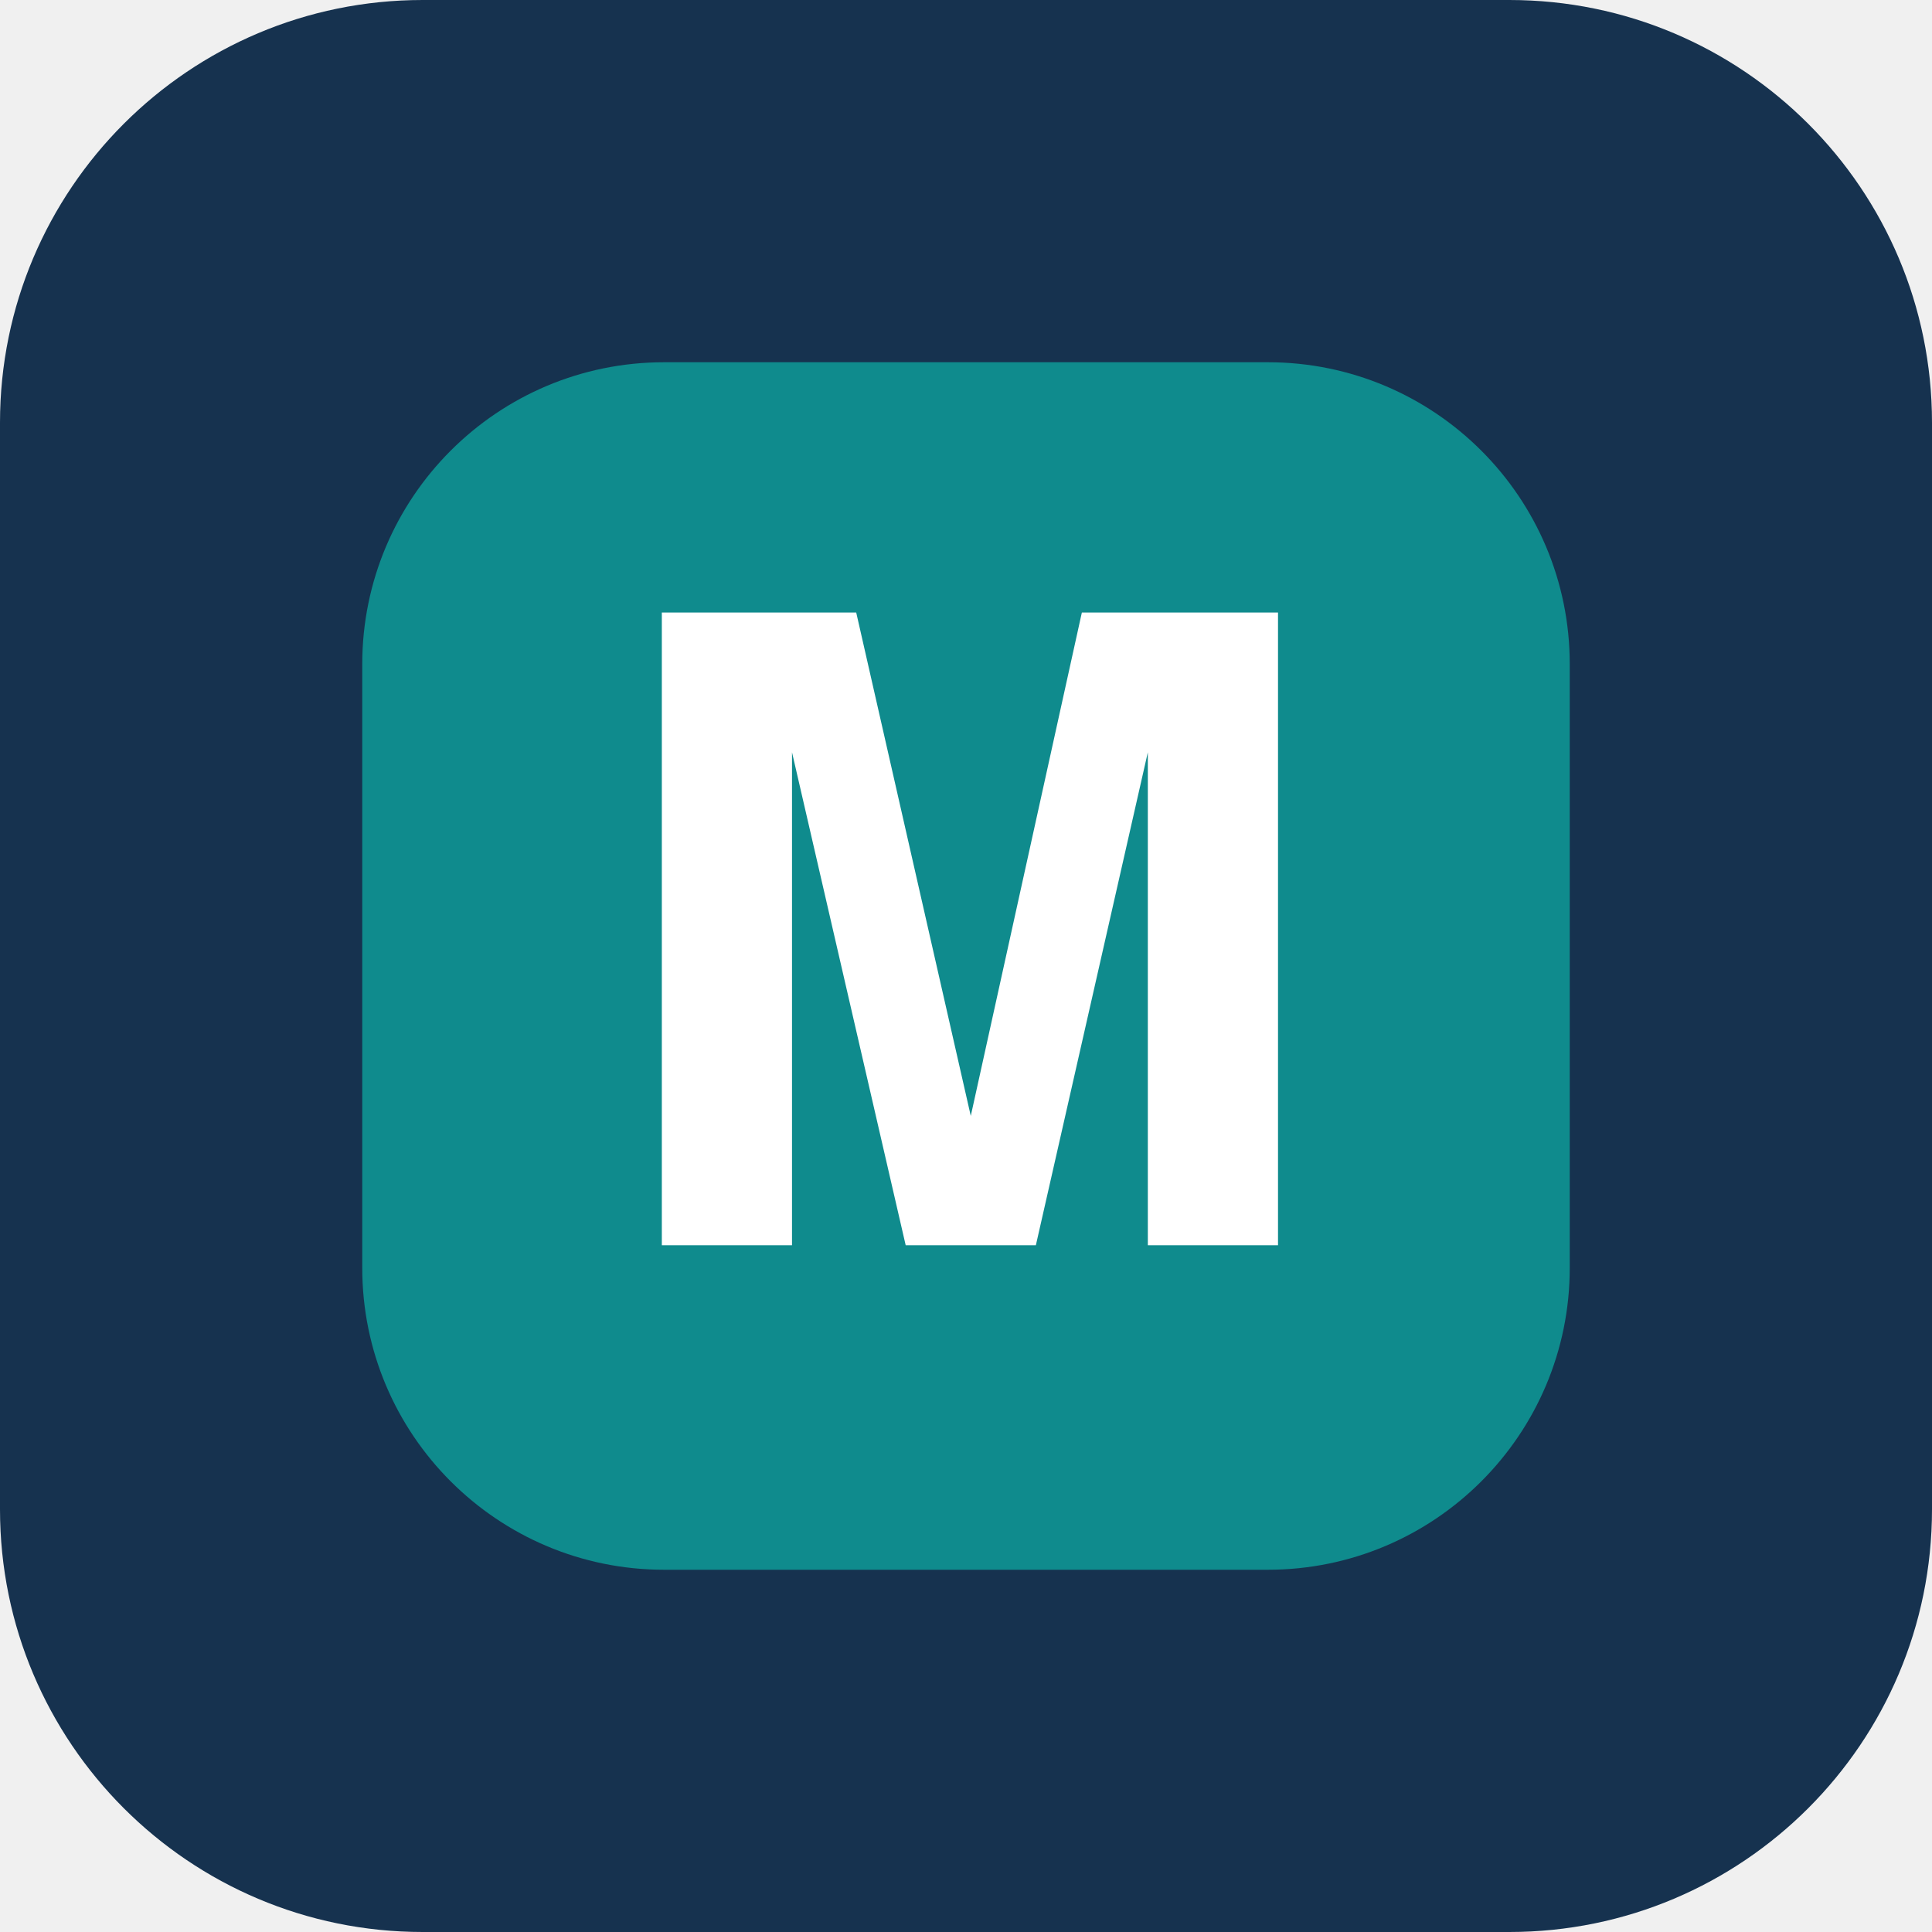
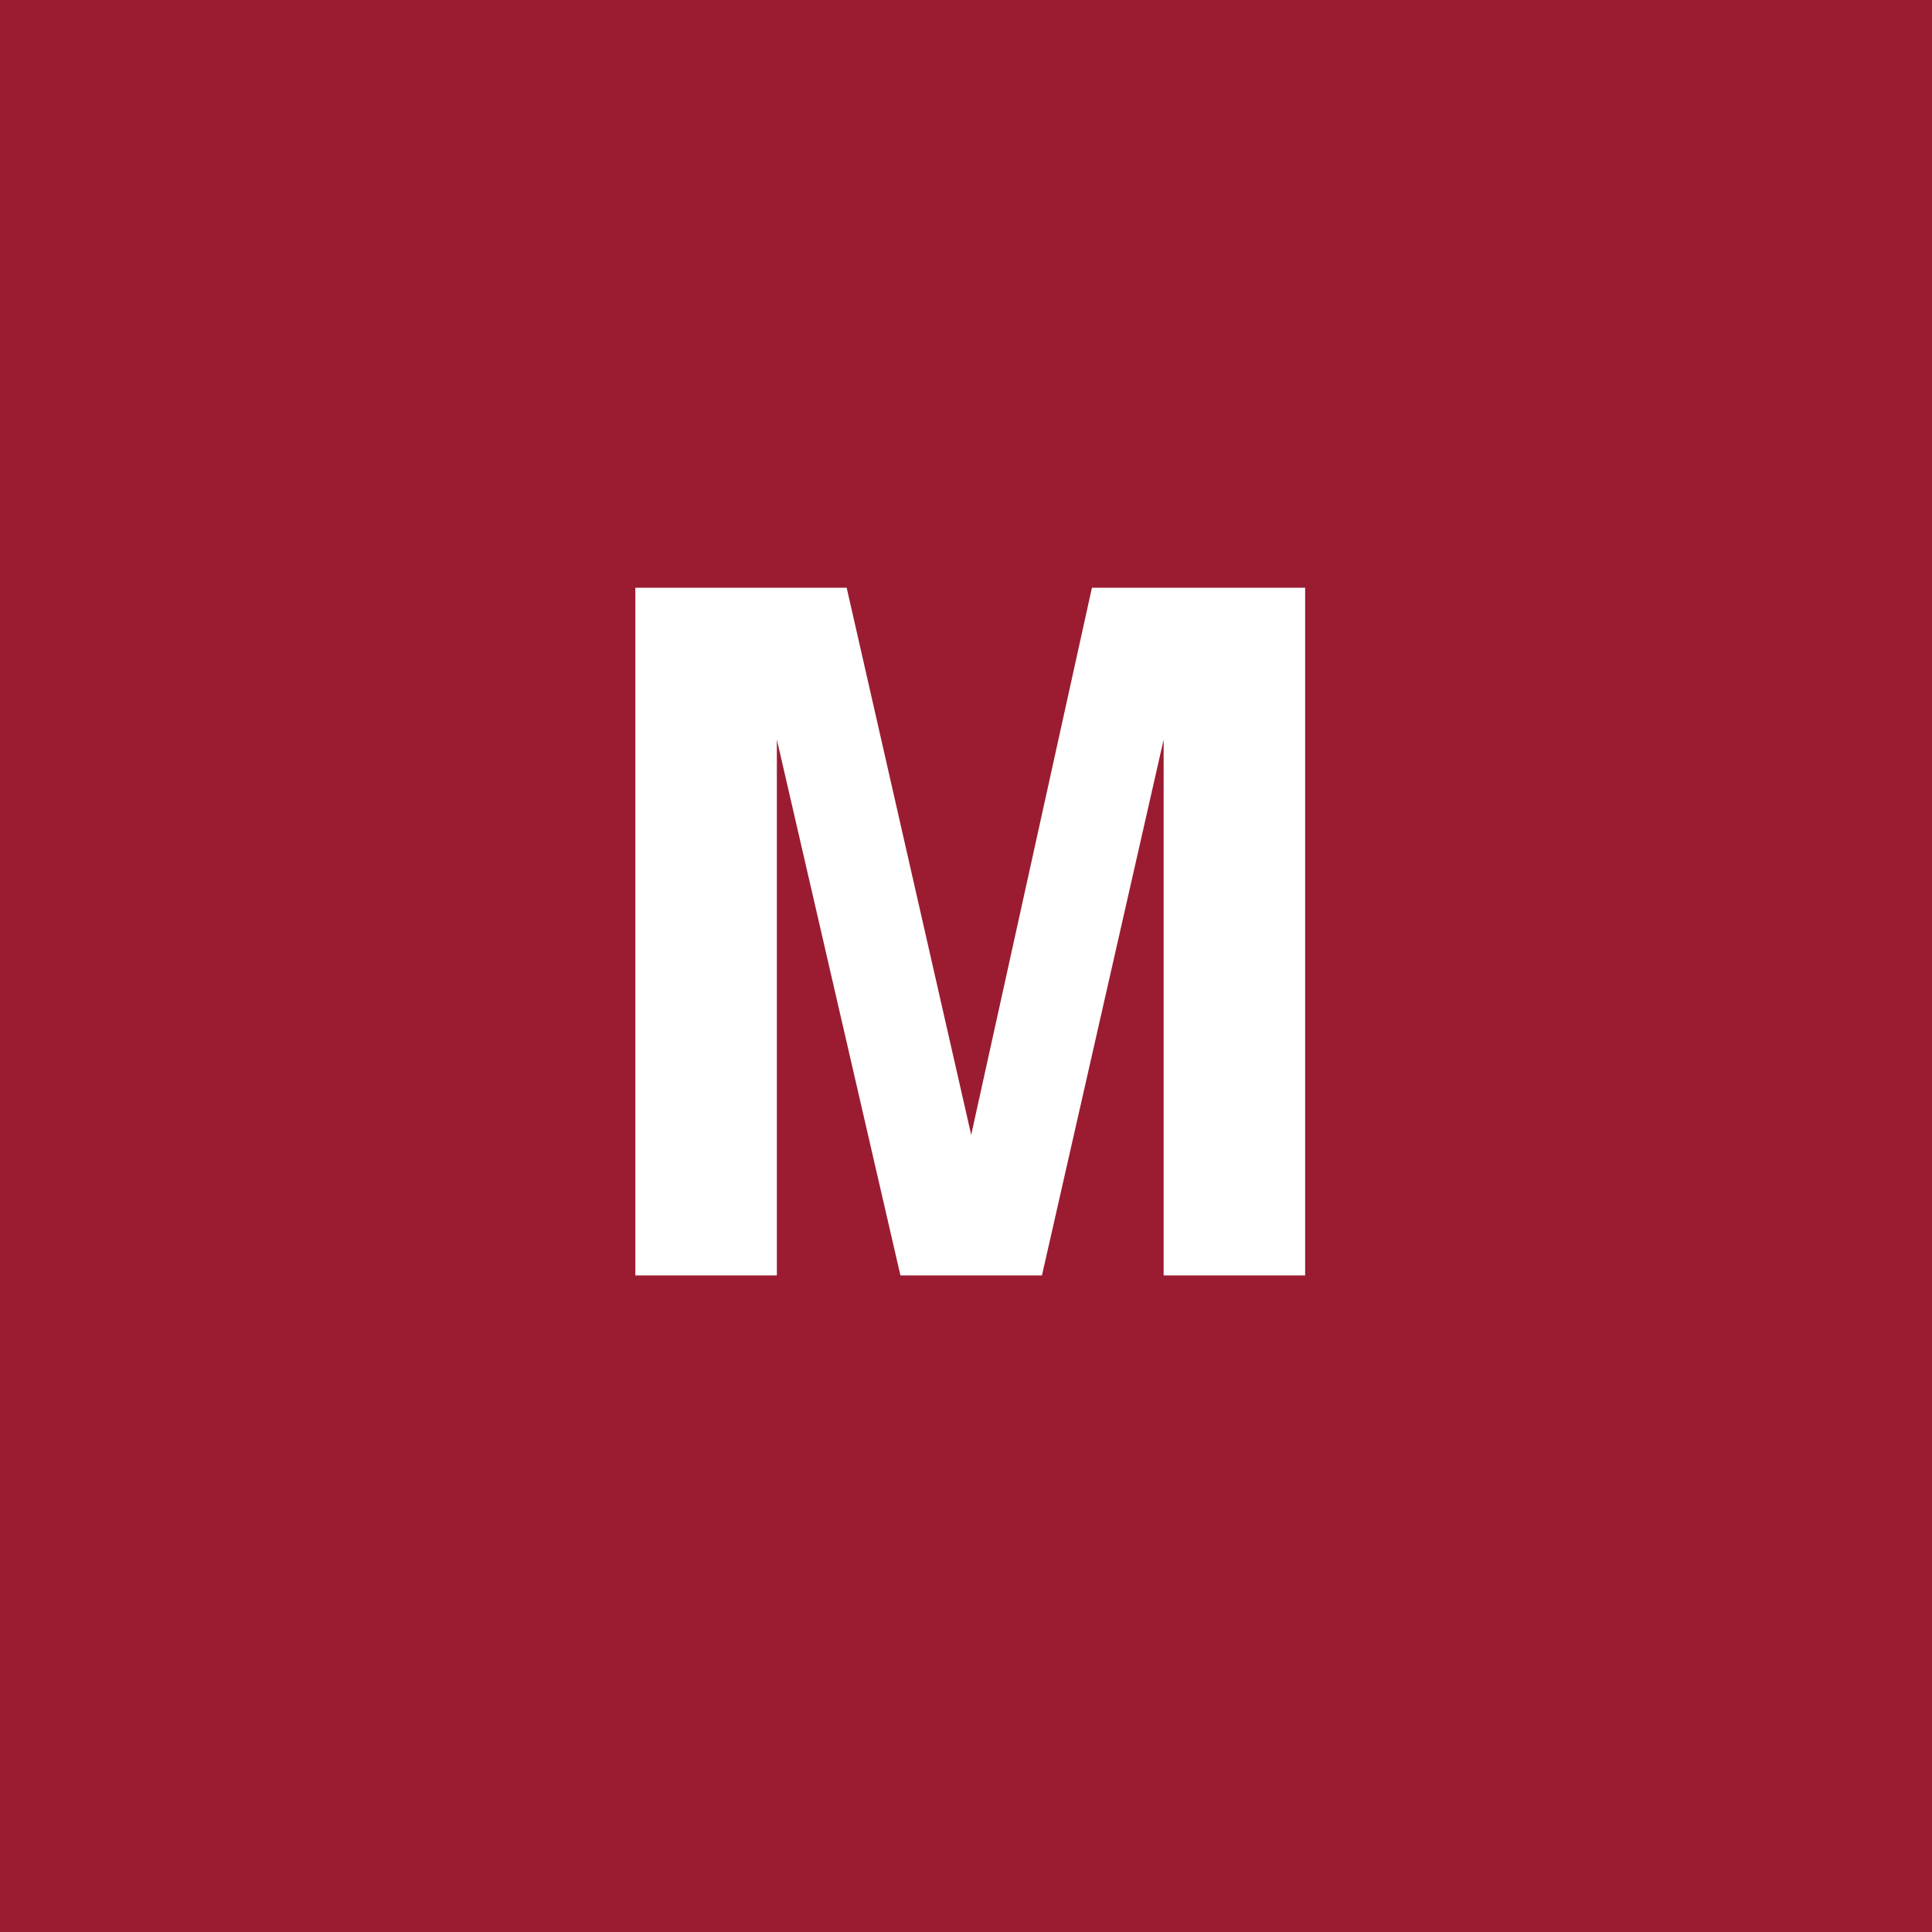
<svg xmlns="http://www.w3.org/2000/svg" viewBox="0 0 512 512">
-   <rect width="512" height="512" rx="112" fill="#16324f" />
-   <rect x="96" y="96" width="320" height="320" rx="80" fill="#0f8b8d" />
-   <text x="256" y="330" font-family="Helvetica, Arial, sans-serif" font-size="230" font-weight="800" fill="#fff" text-anchor="middle">M</text>
+   <rect width="512" height="512" fill="#9b1c31" />
+   <text x="256" y="338" font-family="Helvetica Neue, Helvetica, Arial, sans-serif" font-size="250" font-weight="700" letter-spacing="-10" fill="#ffffff" text-anchor="middle">M</text>
</svg>
